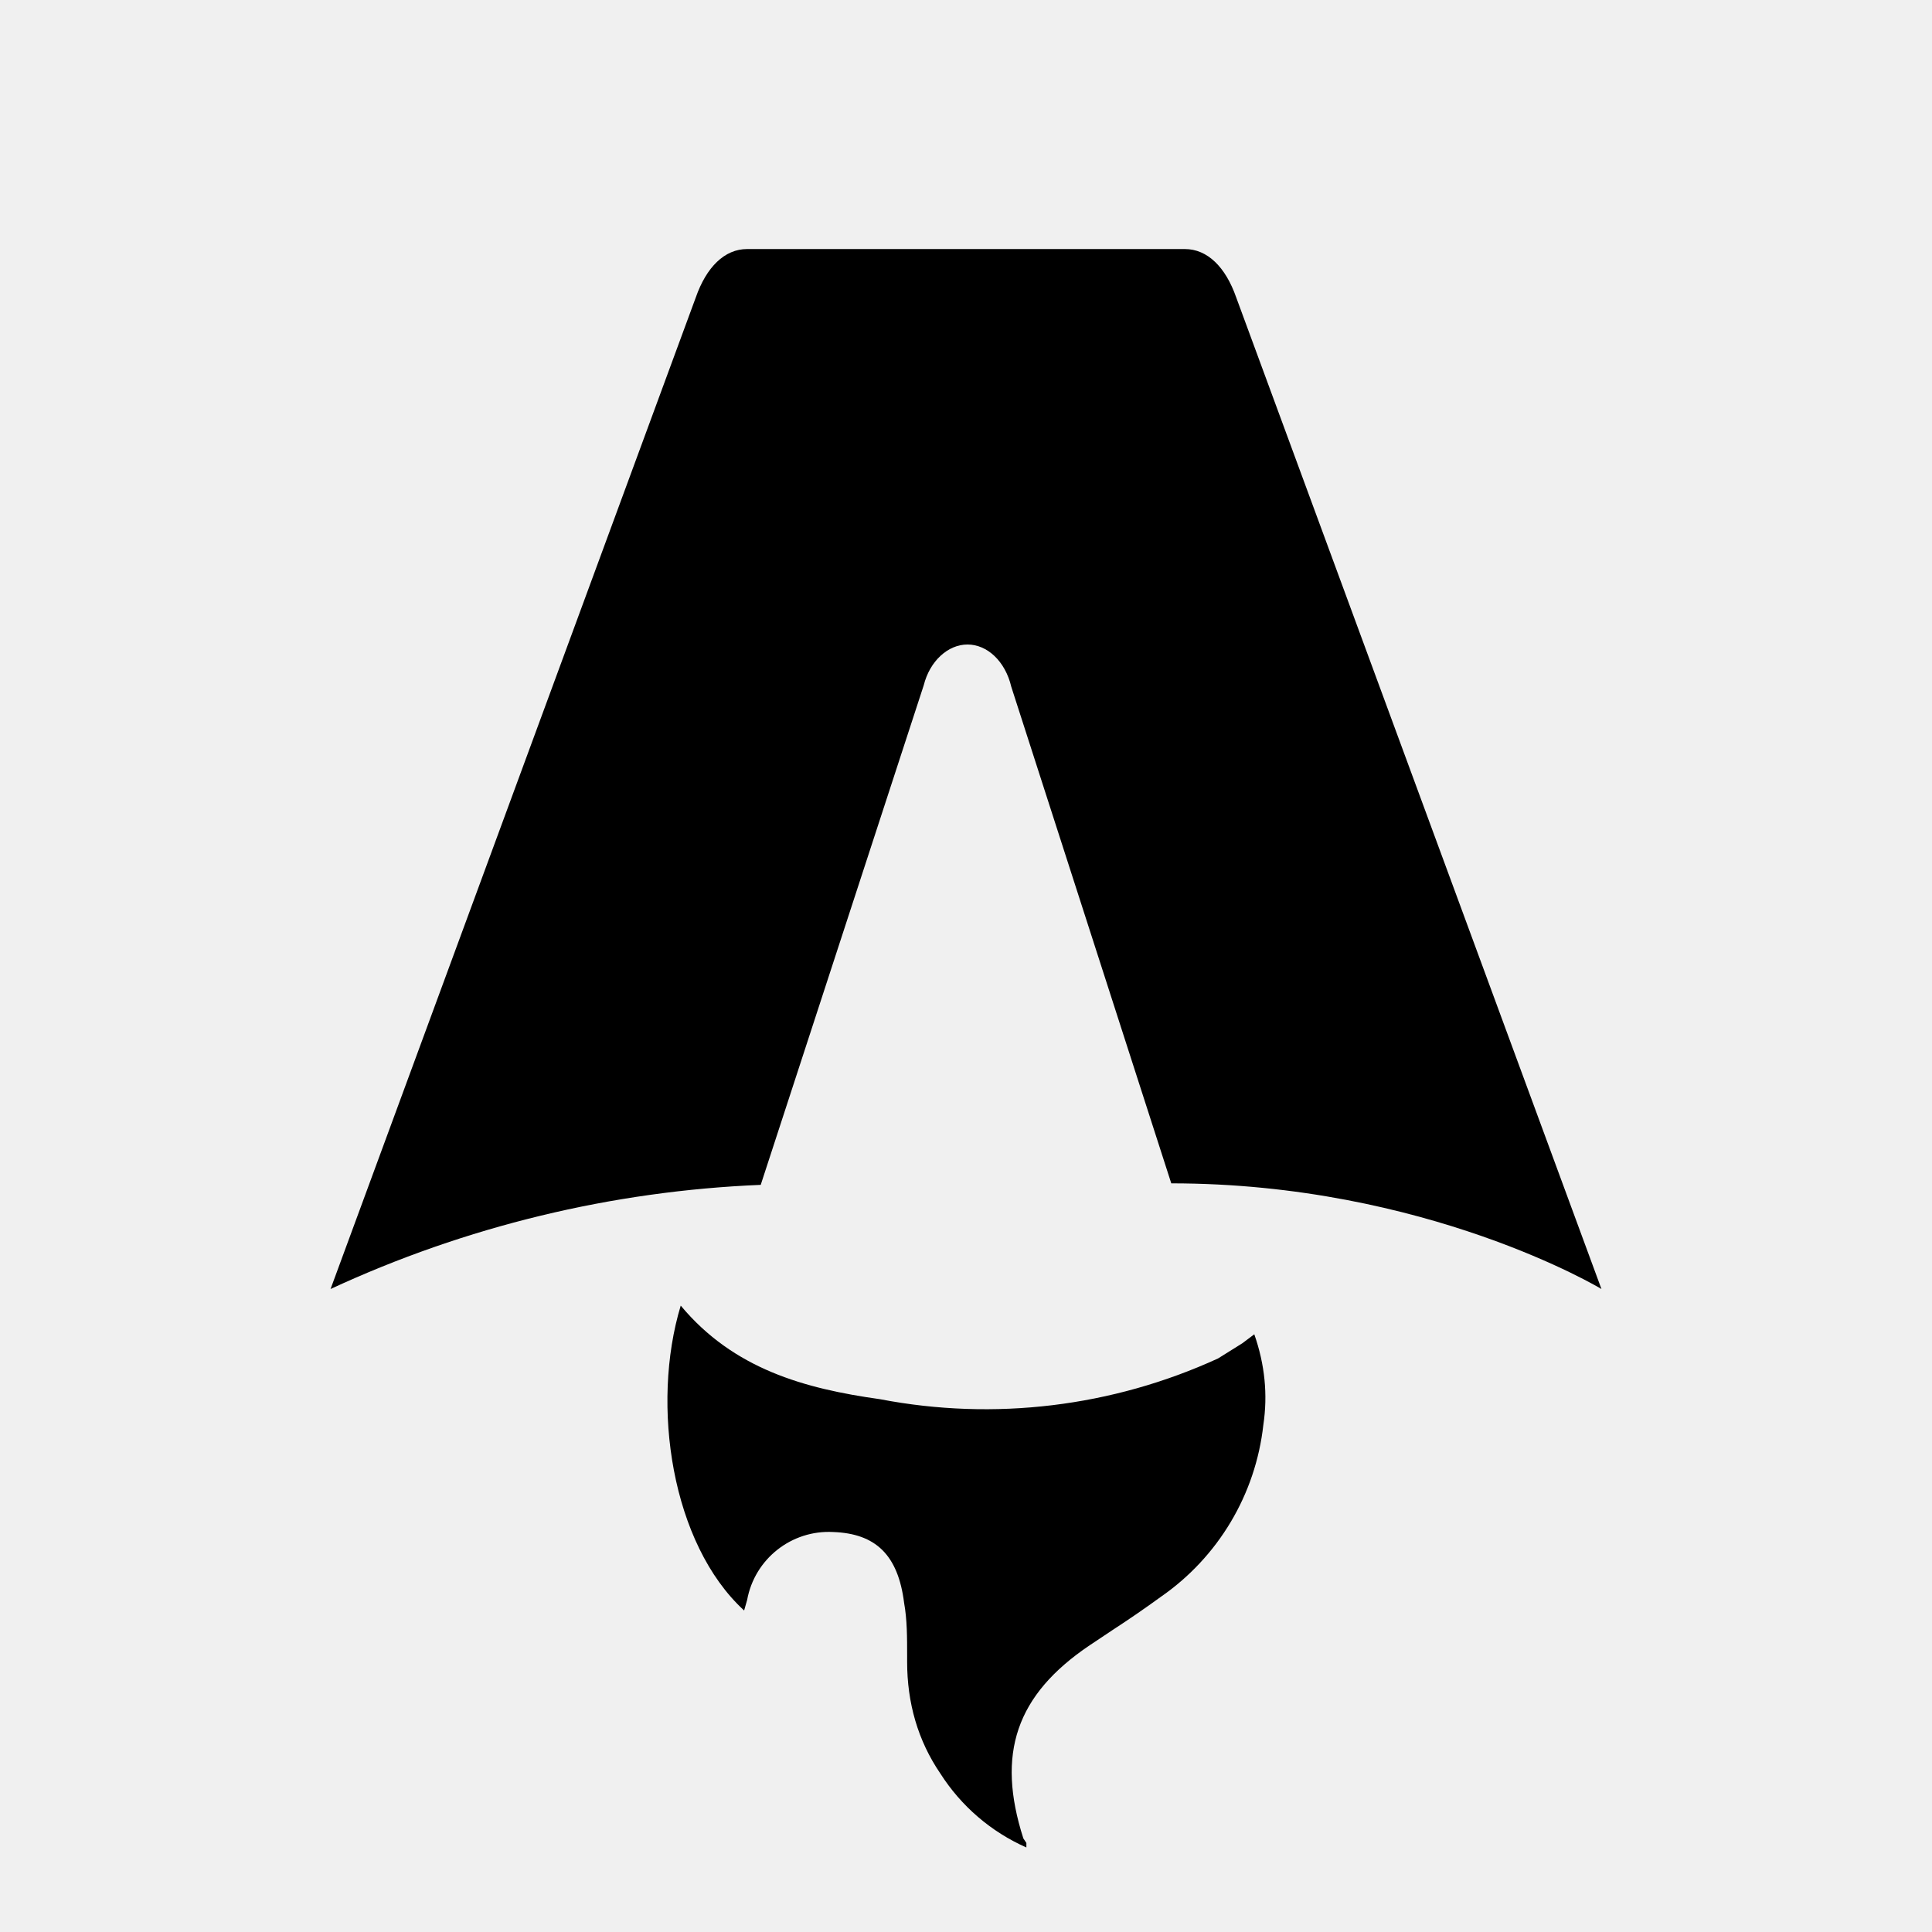
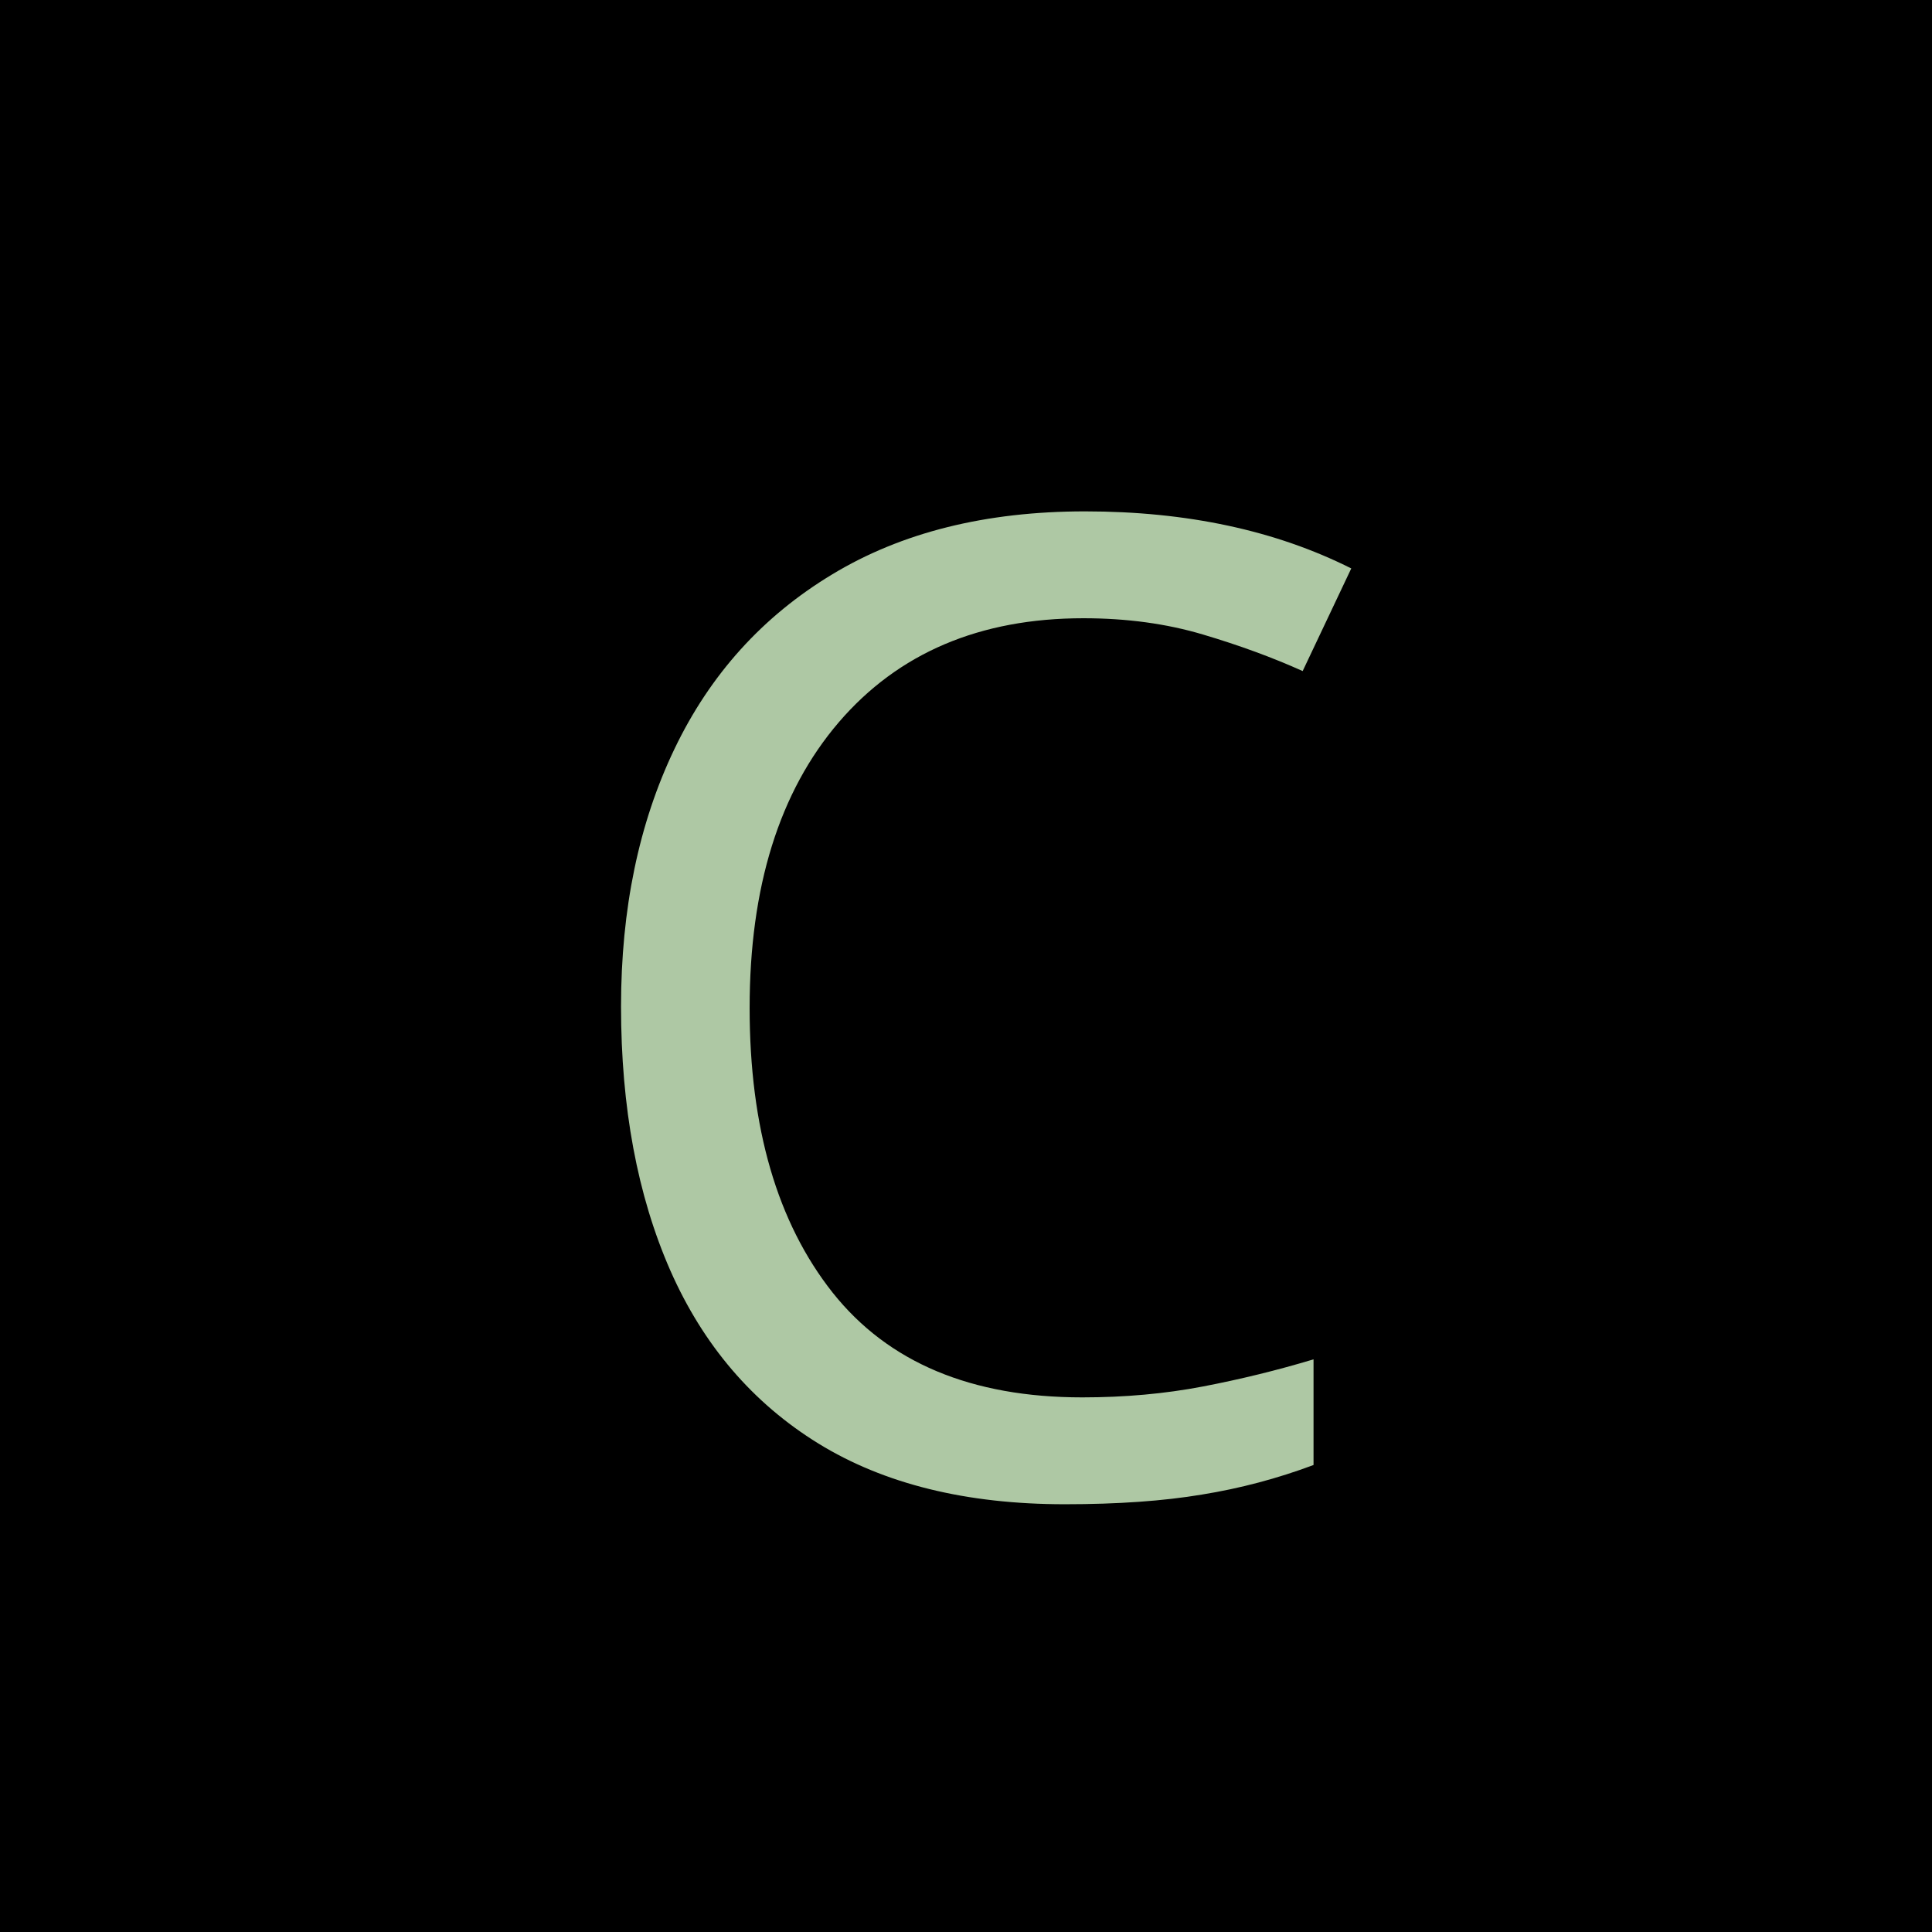
- <svg xmlns="http://www.w3.org/2000/svg" fill="none" viewBox="0 0 128 128">
-   <path d="M50.4 78.5a75.1 75.1 0 0 0-28.5 6.9l24.2-65.7c.7-2 1.9-3.2 3.4-3.2h29c1.5 0 2.7 1.2 3.4 3.2l24.2 65.7s-11.6-7-28.5-7L67 45.5c-.4-1.7-1.6-2.8-2.9-2.8-1.3 0-2.5 1.1-2.9 2.7L50.4 78.5Zm-1.1 28.2Zm-4.2-20.2c-2 6.6-.6 15.8 4.2 20.2a17.5 17.5 0 0 1 .2-.7 5.5 5.5 0 0 1 5.7-4.5c2.8.1 4.3 1.5 4.7 4.7.2 1.1.2 2.3.2 3.5v.4c0 2.7.7 5.2 2.2 7.4a13 13 0 0 0 5.7 4.9v-.3l-.2-.3c-1.8-5.6-.5-9.5 4.4-12.8l1.5-1a73 73 0 0 0 3.2-2.2 16 16 0 0 0 6.8-11.4c.3-2 .1-4-.6-6l-.8.6-1.6 1a37 37 0 0 1-22.4 2.7c-5-.7-9.7-2-13.2-6.2Z" />
-   <style>
-         path { fill: #000; }
-         @media (prefers-color-scheme: dark) {
-             path { fill: #FFF; }
-         }
-     </style>
+ <svg xmlns="http://www.w3.org/2000/svg" viewBox="0 0 100 100">
+   <rect width="100" height="100" fill="#000" />
+   <text x="50%" y="50%" font-family="'Archivo Black', sans-serif" font-size="70" fill="#AEC8A4" text-anchor="middle" dominant-baseline="central">C</text>
</svg>
